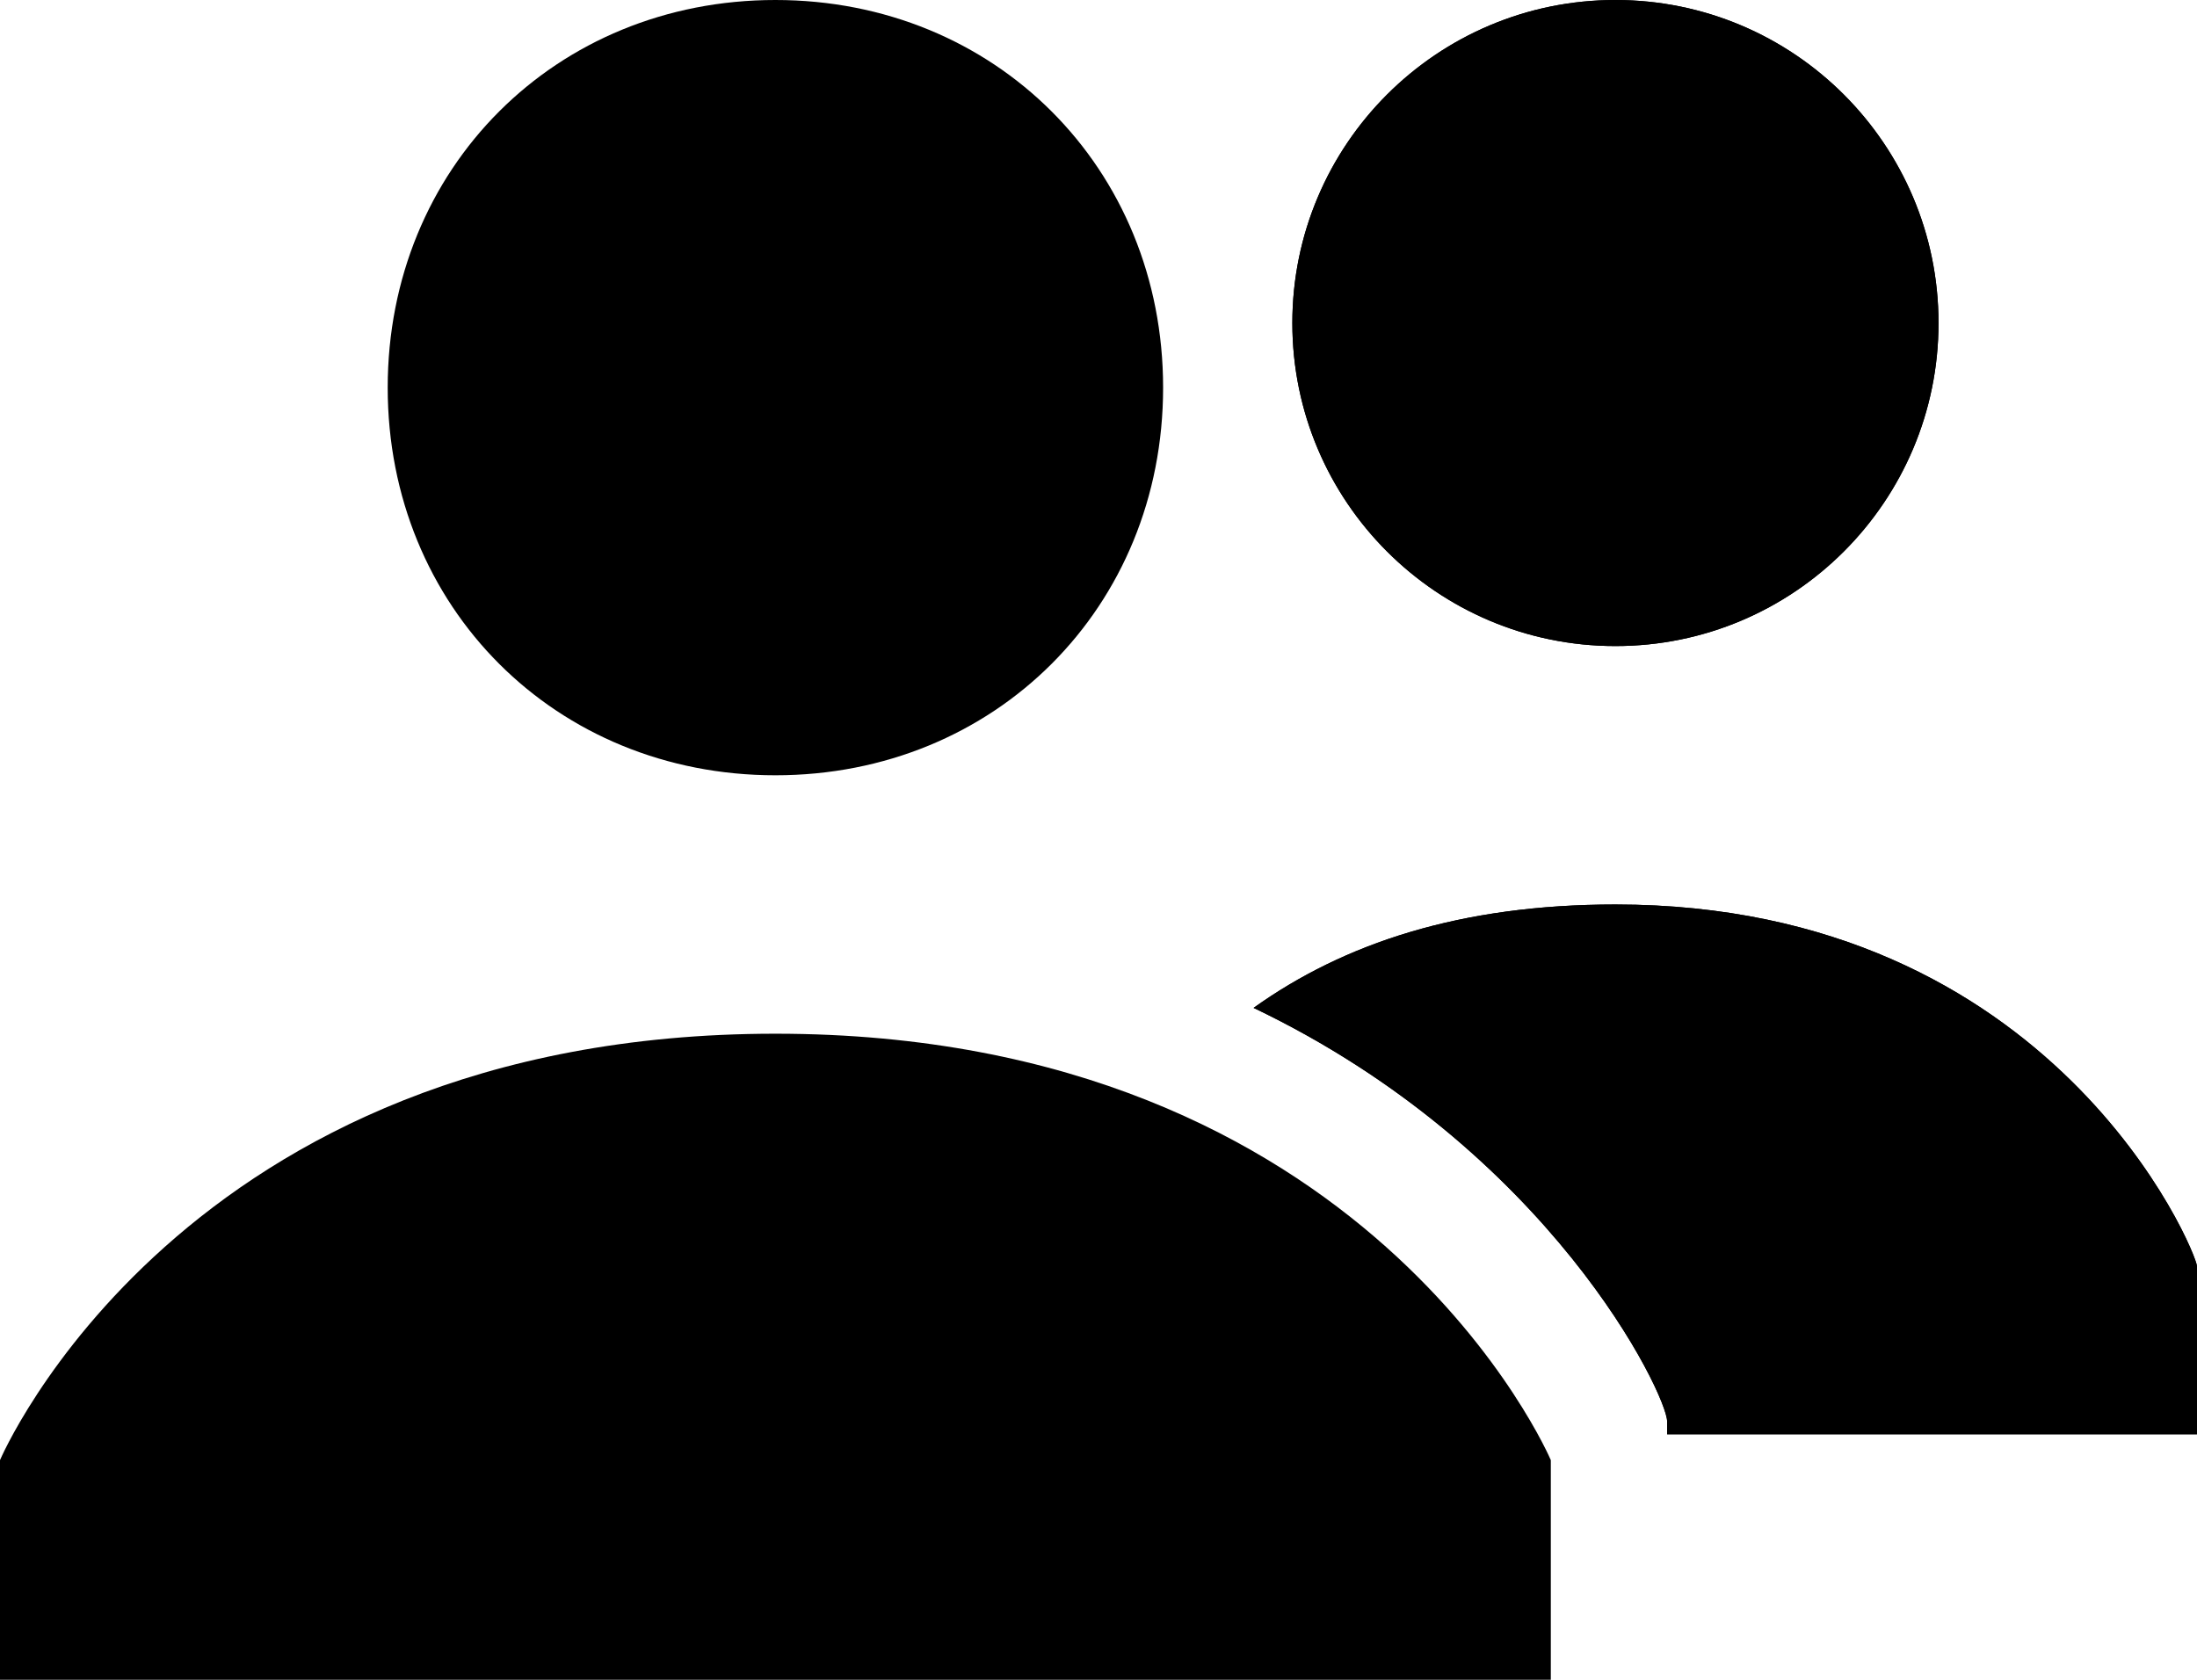
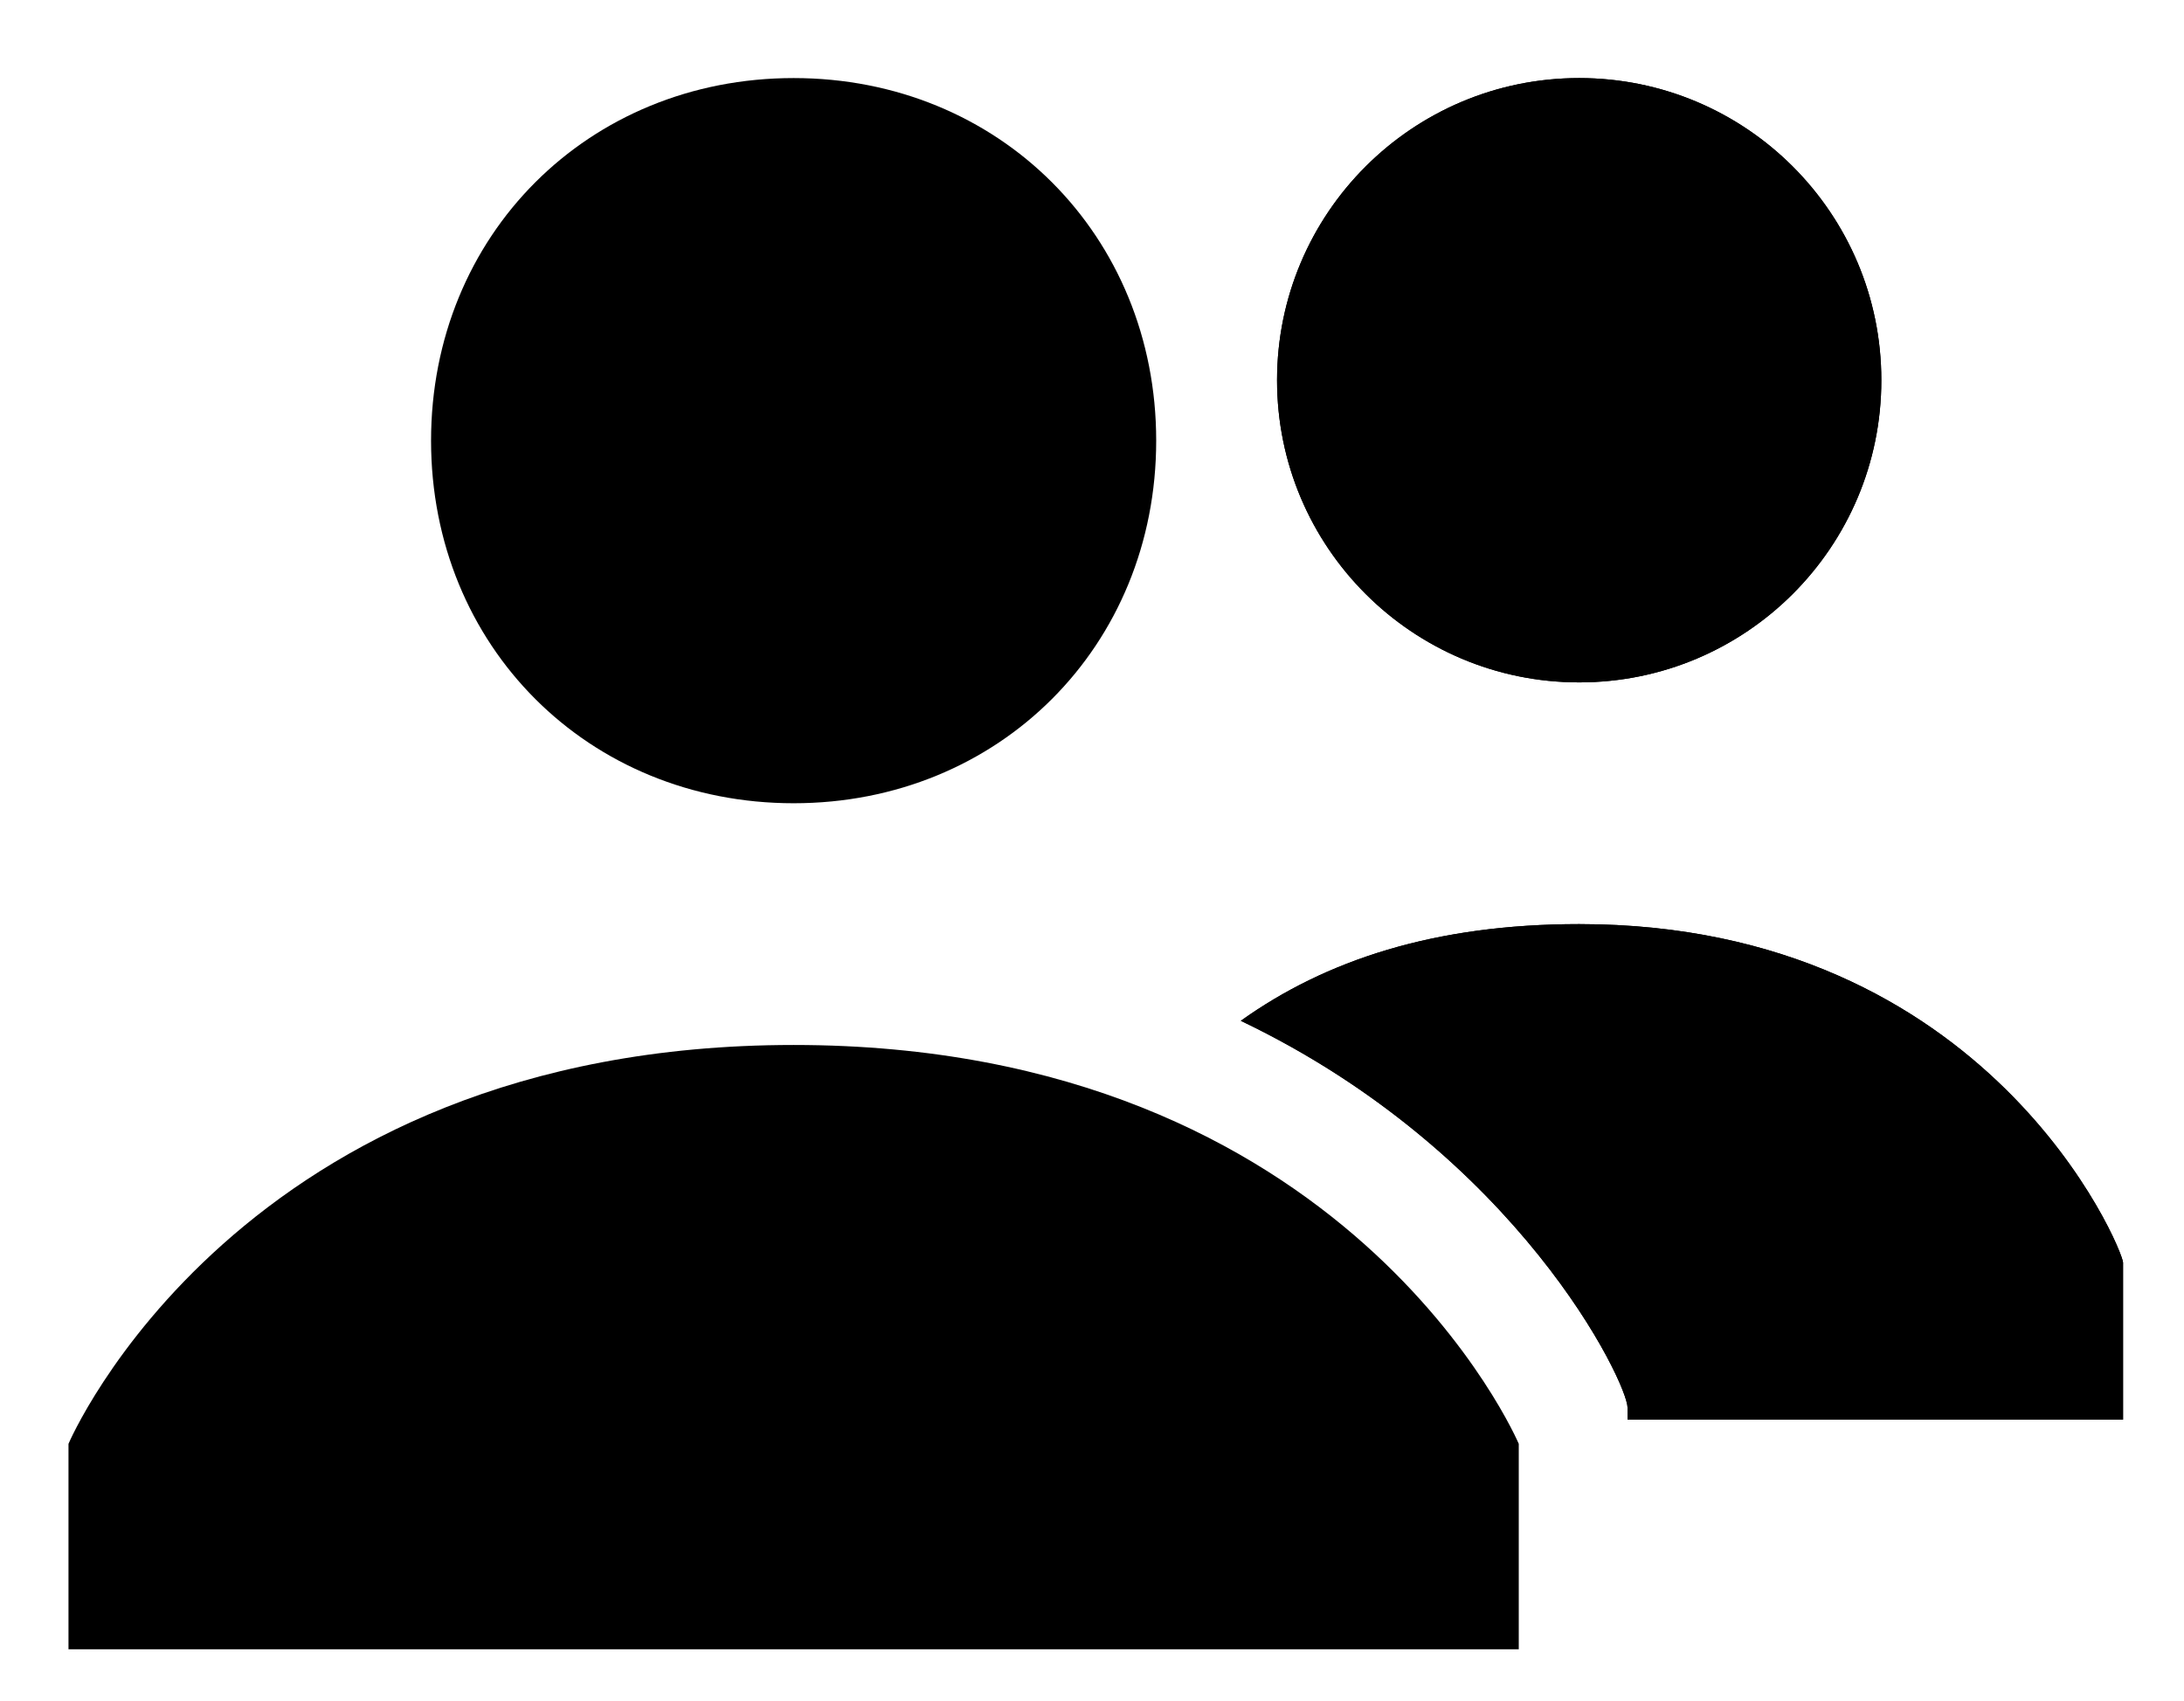
- <svg xmlns="http://www.w3.org/2000/svg" width="63.497mm" height="48.556mm" viewBox="0 0 63.497 48.556" version="1.1" id="svg8">
+ <svg xmlns="http://www.w3.org/2000/svg" width="67.497mm" height="52.556mm" viewBox="0 0 67.497 52.556" version="1.1" id="svg8">
  <defs id="defs2" />
-   <g id="layer1" transform="translate(-101.1877,-159.2088)">
-     <g id="g4487" transform="matrix(3.735092,0,0,3.735092,78.77711,136.7982)">
-       <path d="m 9,9 c 0,-1.7 1.3,-3 3,-3 1.7,0 3,1.3 3,3 0,1.7 -1.3,3 -3,3 -1.7,0 -3,-1.3 -3,-3 z m 3,5 C 7.4,14 6,17.3 6,17.3 V 19 h 12 v -1.7 c 0,0 -1.4,-3.3 -6,-3.3 z" id="path4485" />
-     </g>
-     <g id="g4497" transform="matrix(3.735092,0,0,3.735092,78.77711,136.7982)">
-       <g id="g4491">
-         <circle cx="18.5" cy="8.5" r="2.5" id="circle4489" />
-       </g>
-       <g id="g4495">
-         <path d="m 18.5,13 c -1.2,0 -2.1,0.3 -2.8,0.8 2.3,1.1 3.2,3 3.2,3.2 v 0.1 H 23 V 15.8 C 23,15.7 21.9,13 18.5,13 Z" id="path4493" />
-       </g>
-     </g>
-     <g id="g4507" transform="matrix(3.735092,0,0,3.735092,78.77711,136.7982)">
-       <g id="g4501">
-         <circle cx="18.5" cy="8.5" r="2.5" id="circle4499" />
-       </g>
-       <g id="g4505">
-         <path d="m 18.5,13 c -1.2,0 -2.1,0.3 -2.8,0.8 2.3,1.1 3.2,3 3.2,3.2 v 0.1 H 23 V 15.8 C 23,15.7 21.9,13 18.5,13 Z" id="path4503" />
+   <g id="layer1" transform="translate(-56.69815,-106.9481)">
+     <g transform="translate(-12.09524,18.67202)" id="layer1-9">
+       <g id="layer1-0" transform="translate(-30.27761,-68.52021)">
+         <g id="g4487" transform="matrix(3.735092,0,0,3.735092,78.77711,136.7982)">
+           <path d="m 9,9 c 0,-1.7 1.3,-3 3,-3 1.7,0 3,1.3 3,3 0,1.7 -1.3,3 -3,3 -1.7,0 -3,-1.3 -3,-3 z m 3,5 C 7.4,14 6,17.3 6,17.3 V 19 h 12 v -1.7 c 0,0 -1.4,-3.3 -6,-3.3 z" id="path4485" />
+         </g>
+         <g id="g4497" transform="matrix(3.735092,0,0,3.735092,78.77711,136.7982)">
+           <g id="g4491">
+             <circle cx="18.5" cy="8.5" r="2.5" id="circle4489" />
+           </g>
+           <g id="g4495">
+             <path d="m 18.5,13 c -1.2,0 -2.1,0.3 -2.8,0.8 2.3,1.1 3.2,3 3.2,3.2 v 0.1 H 23 V 15.8 C 23,15.7 21.9,13 18.5,13 Z" id="path4493" />
+           </g>
+         </g>
+         <g id="g4507" transform="matrix(3.735092,0,0,3.735092,78.77711,136.7982)">
+           <g id="g4501">
+             <circle cx="18.5" cy="8.5" r="2.5" id="circle4499" />
+           </g>
+           <g id="g4505">
+             <path d="m 18.5,13 c -1.2,0 -2.1,0.3 -2.8,0.8 2.3,1.1 3.2,3 3.2,3.2 v 0.1 H 23 V 15.8 C 23,15.7 21.9,13 18.5,13 Z" id="path4503" />
+           </g>
+         </g>
      </g>
    </g>
  </g>
</svg>
